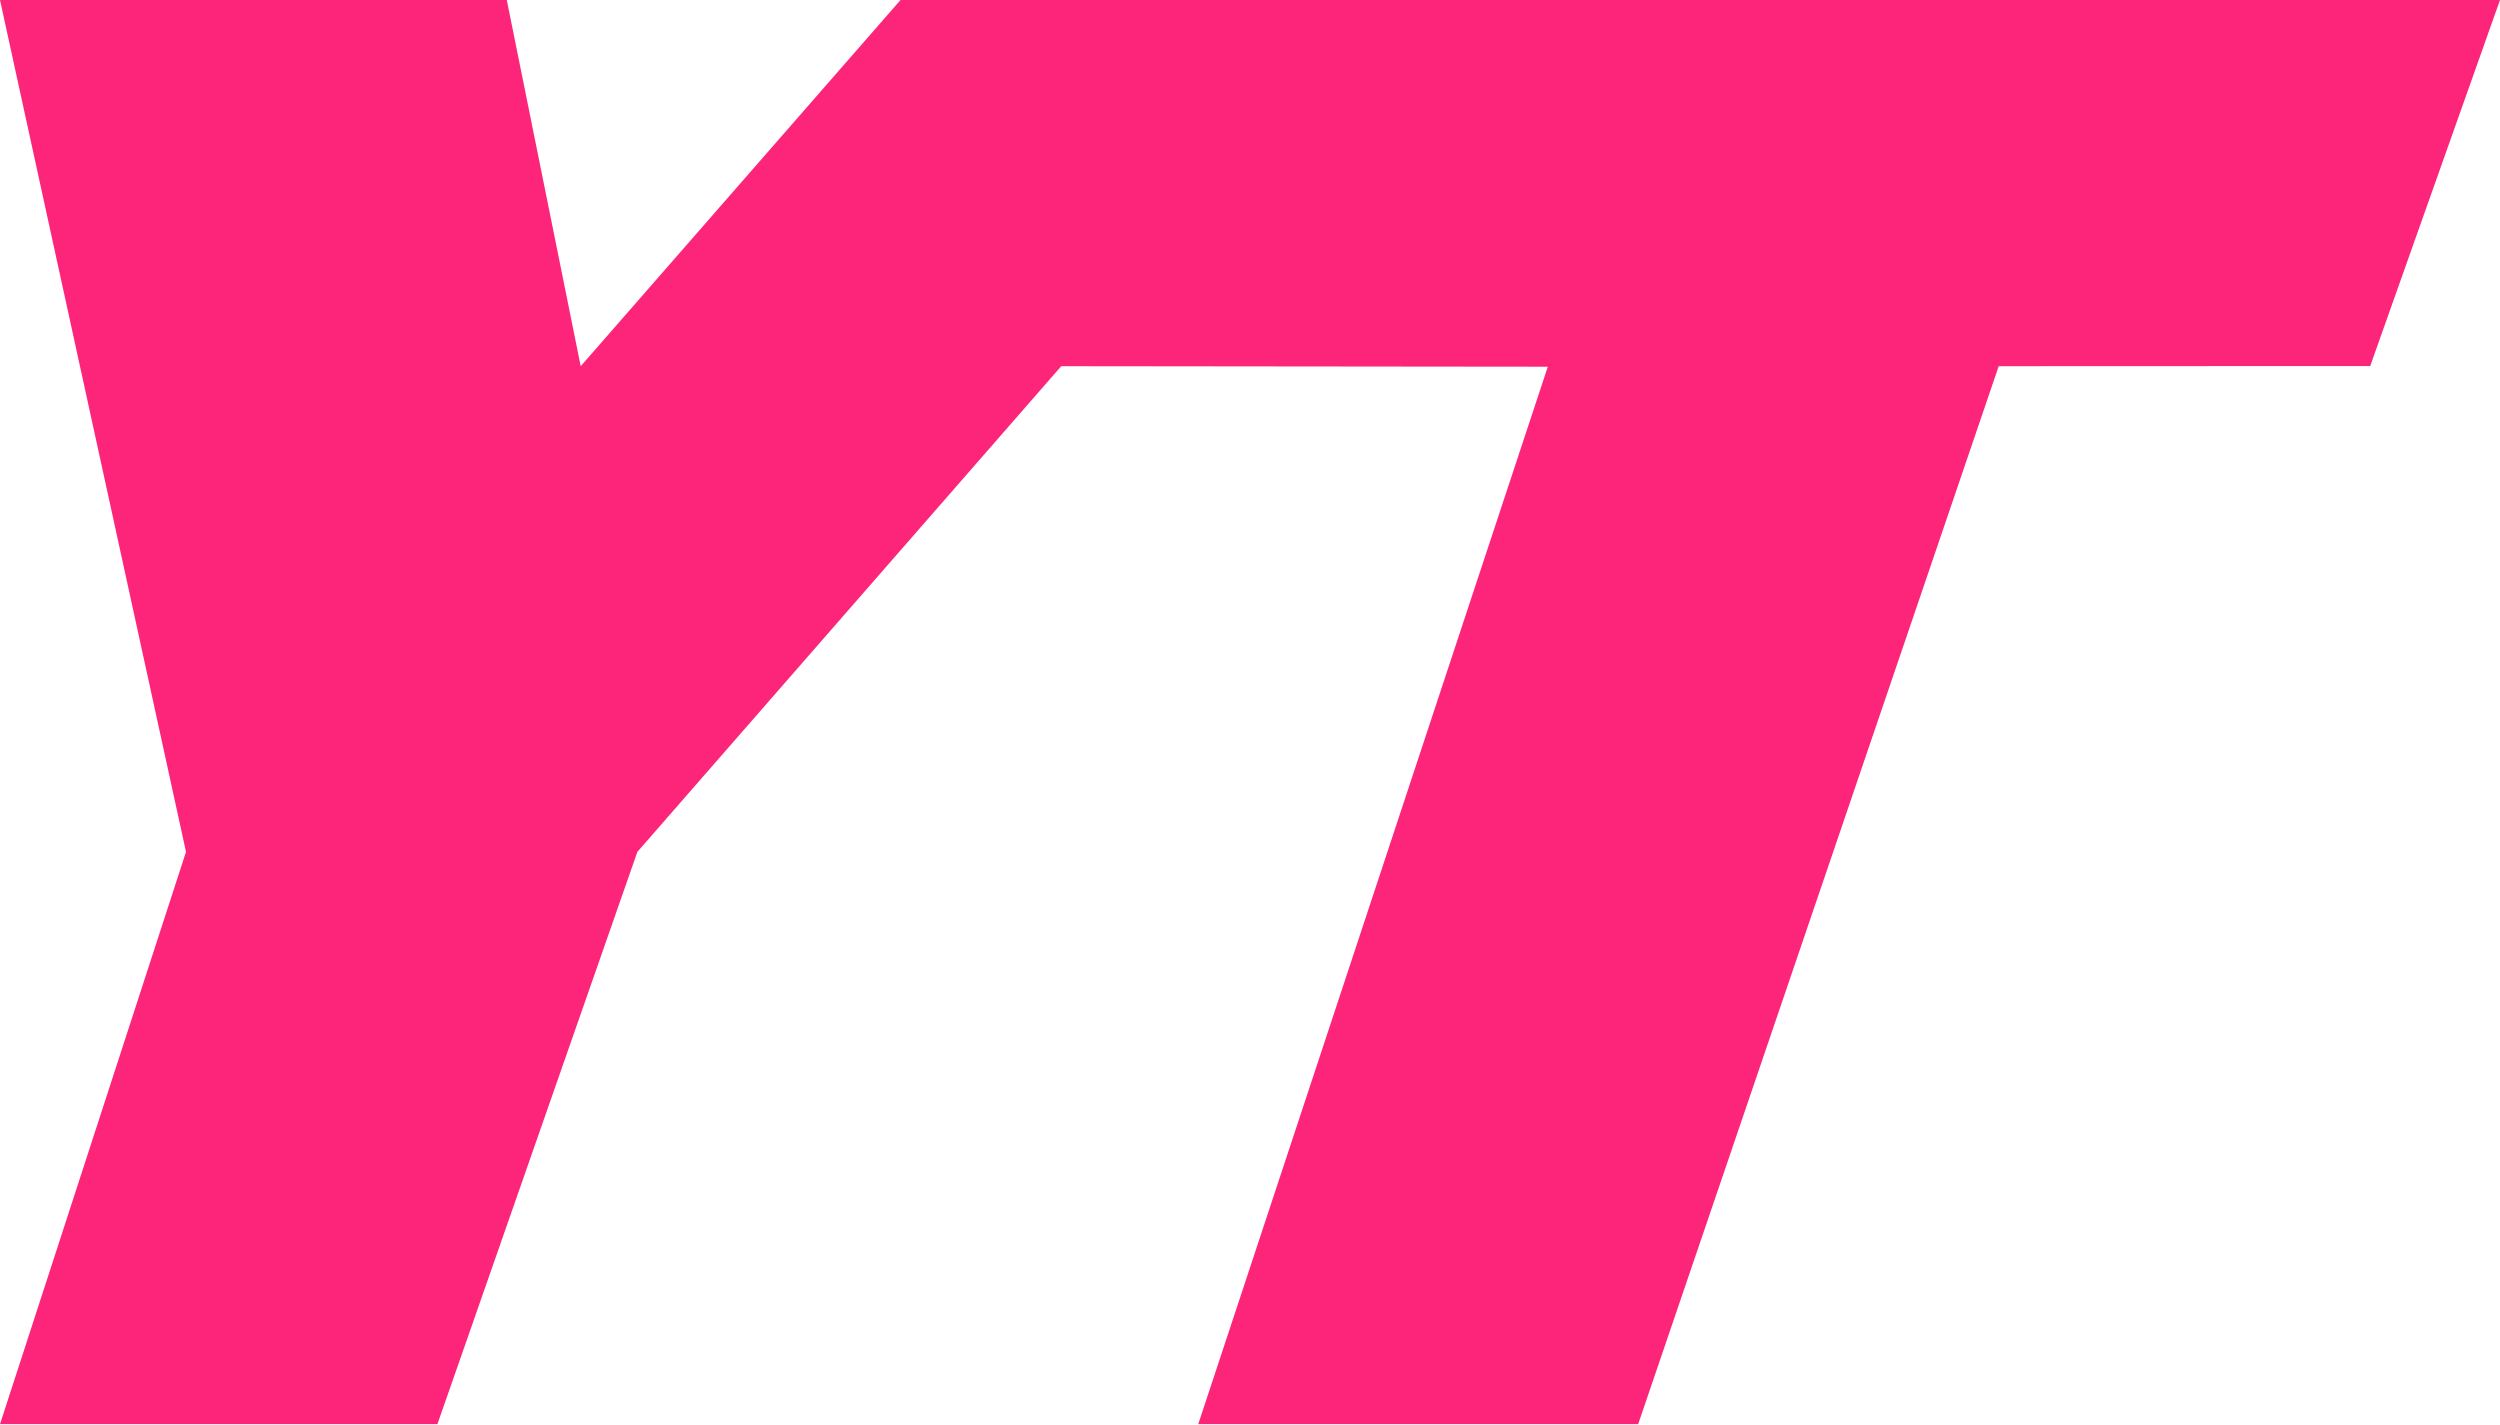
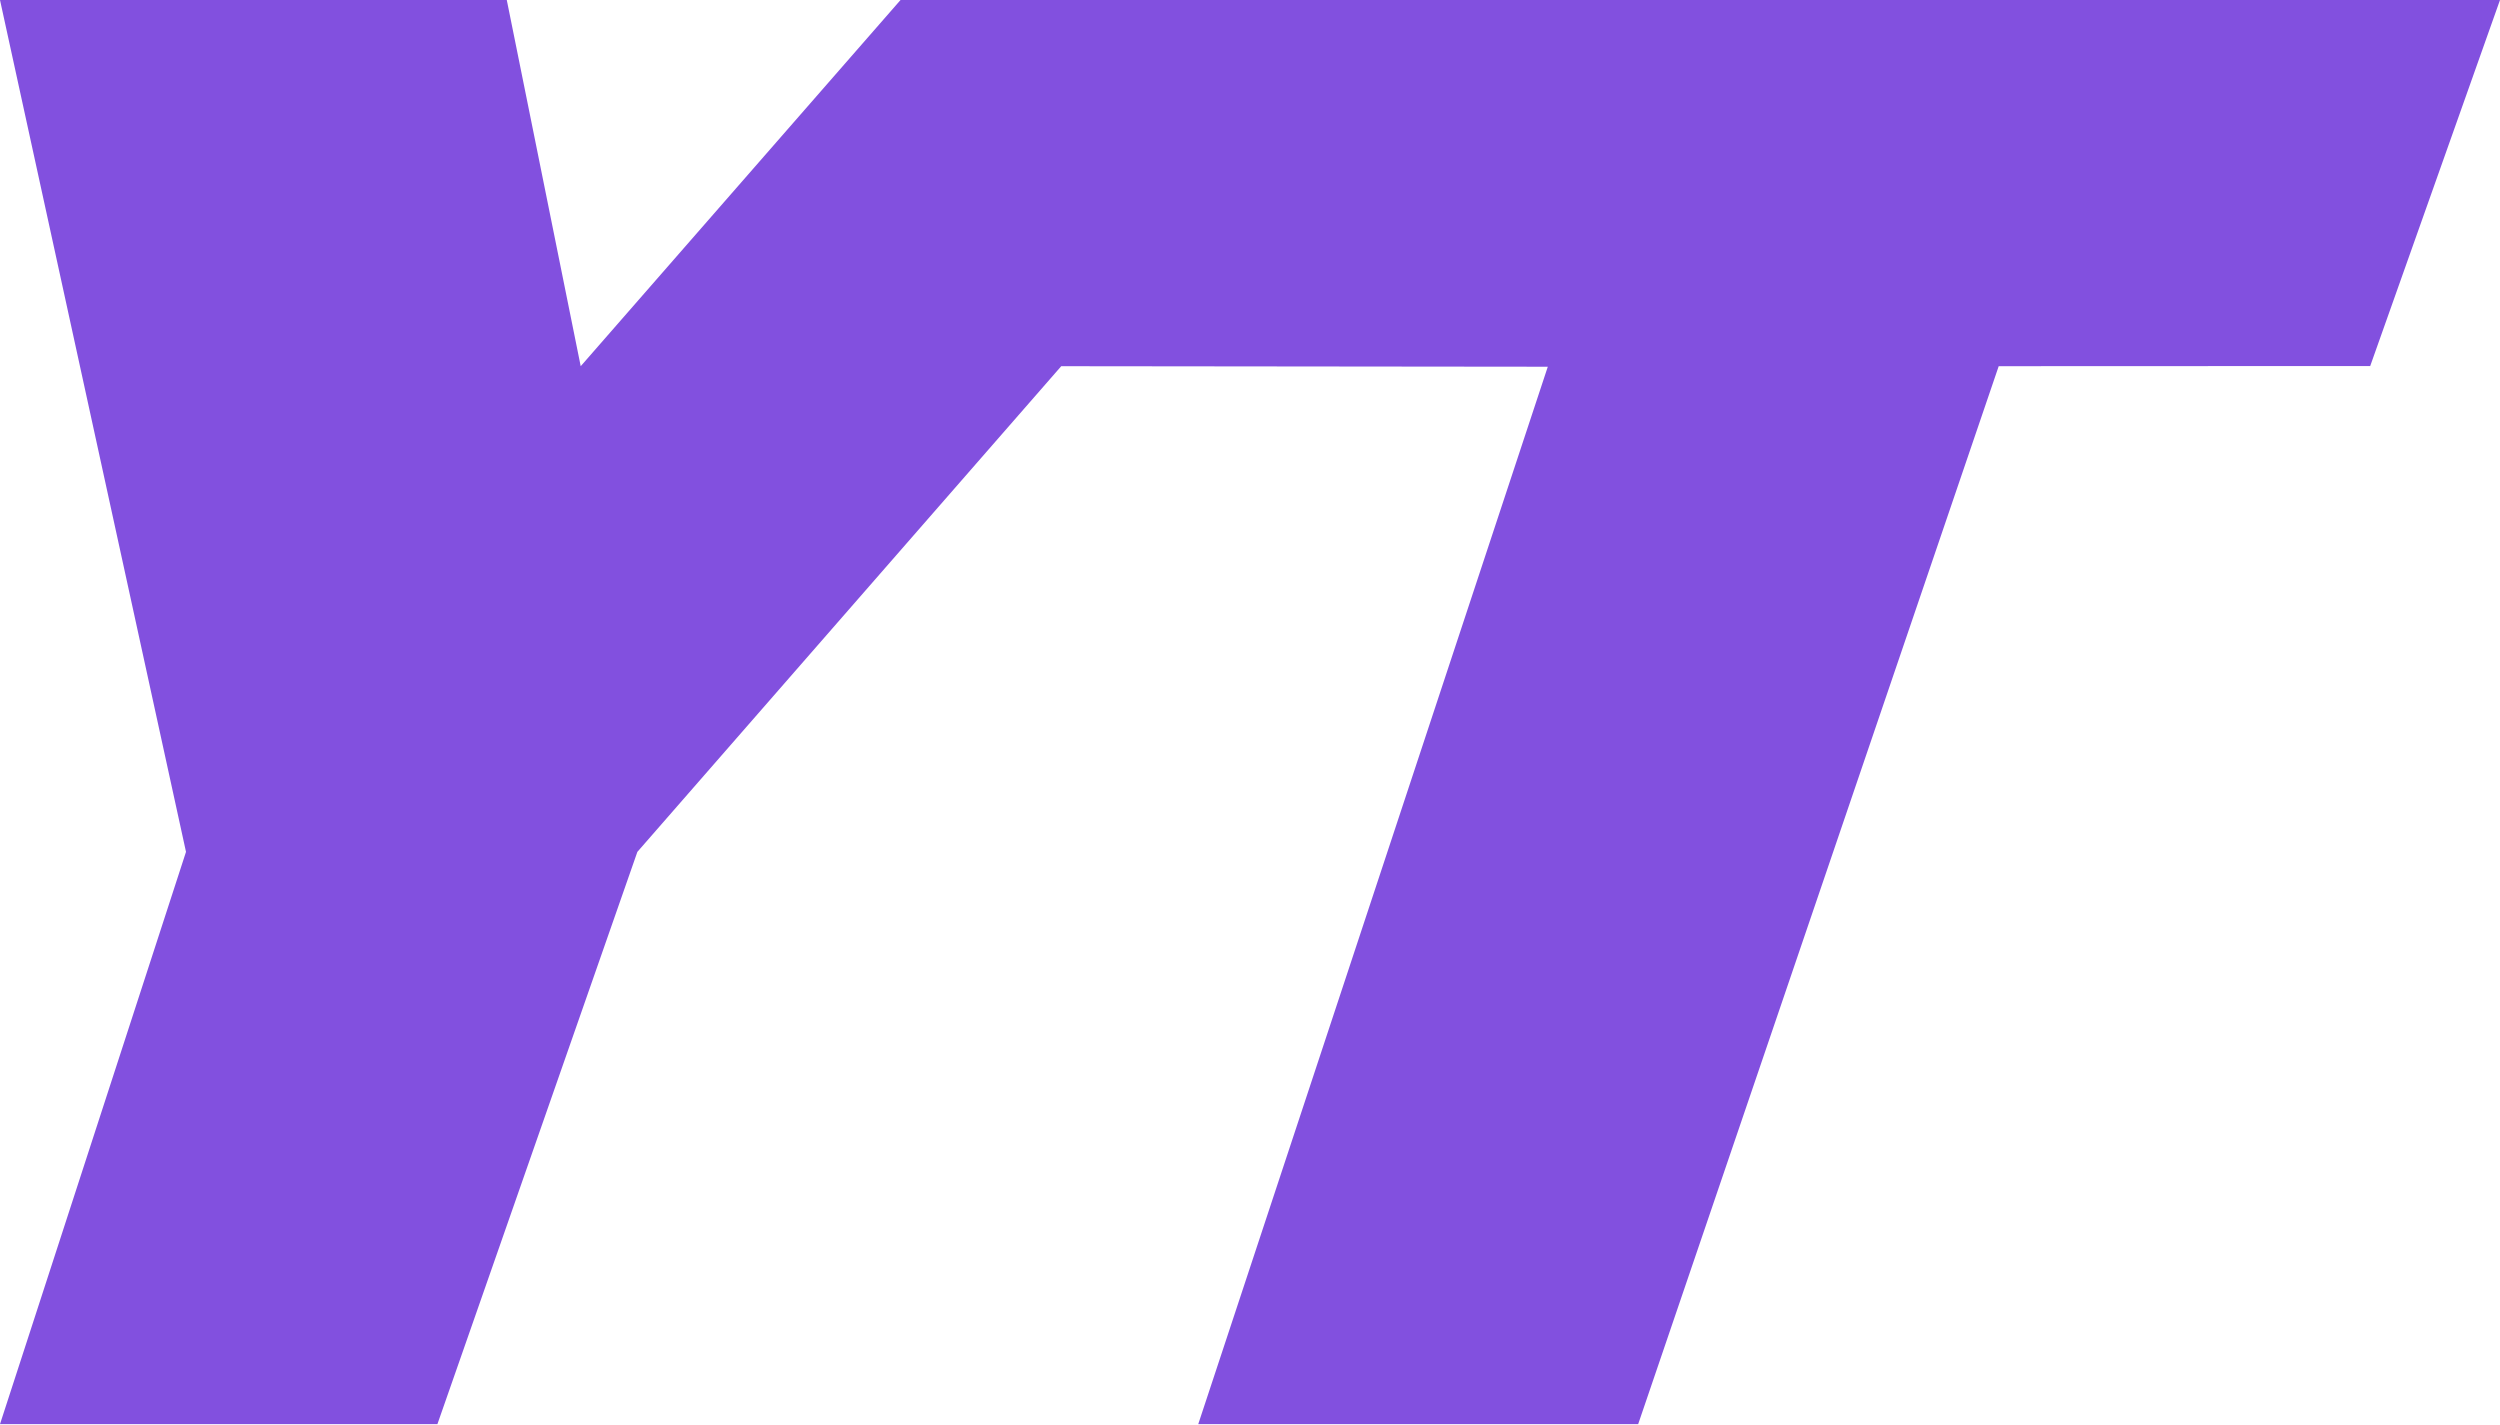
<svg xmlns="http://www.w3.org/2000/svg" width="135mm" height="76.904mm" viewBox="0 0 135 76.904" version="1.1" id="svg5">
  <defs id="defs2" />
  <g id="layer1">
    <rect style="fill:none;fill-opacity:1;stroke-width:0.352" id="rect930" width="135" height="135" x="7.1054274e-15" y="-29.048" ry="0" />
  </g>
  <g id="layer2">
-     <path style="fill:#fd257a;fill-opacity:1;stroke-width:1.099" d="M 10.044,46.001 -4.9999999e-7,1.6430664e-7 H 27.366 L 31.358,19.775 48.629,1.6430664e-7 H 135 L 127.991,19.766 107.93,19.774 88.461,76.904 H 64.705 L 83.581,19.803 57.306,19.775 34.418,46.001 23.62,76.904 H -4.9999999e-7 Z" id="path854" />
+     <path style="fill:#8250df;fill-opacity:1;stroke-width:1.099" d="M 10.044,46.001 -4.9999999e-7,1.6430664e-7 H 27.366 L 31.358,19.775 48.629,1.6430664e-7 H 135 L 127.991,19.766 107.93,19.774 88.461,76.904 H 64.705 L 83.581,19.803 57.306,19.775 34.418,46.001 23.62,76.904 H -4.9999999e-7 Z" id="path854" />
  </g>
</svg>
